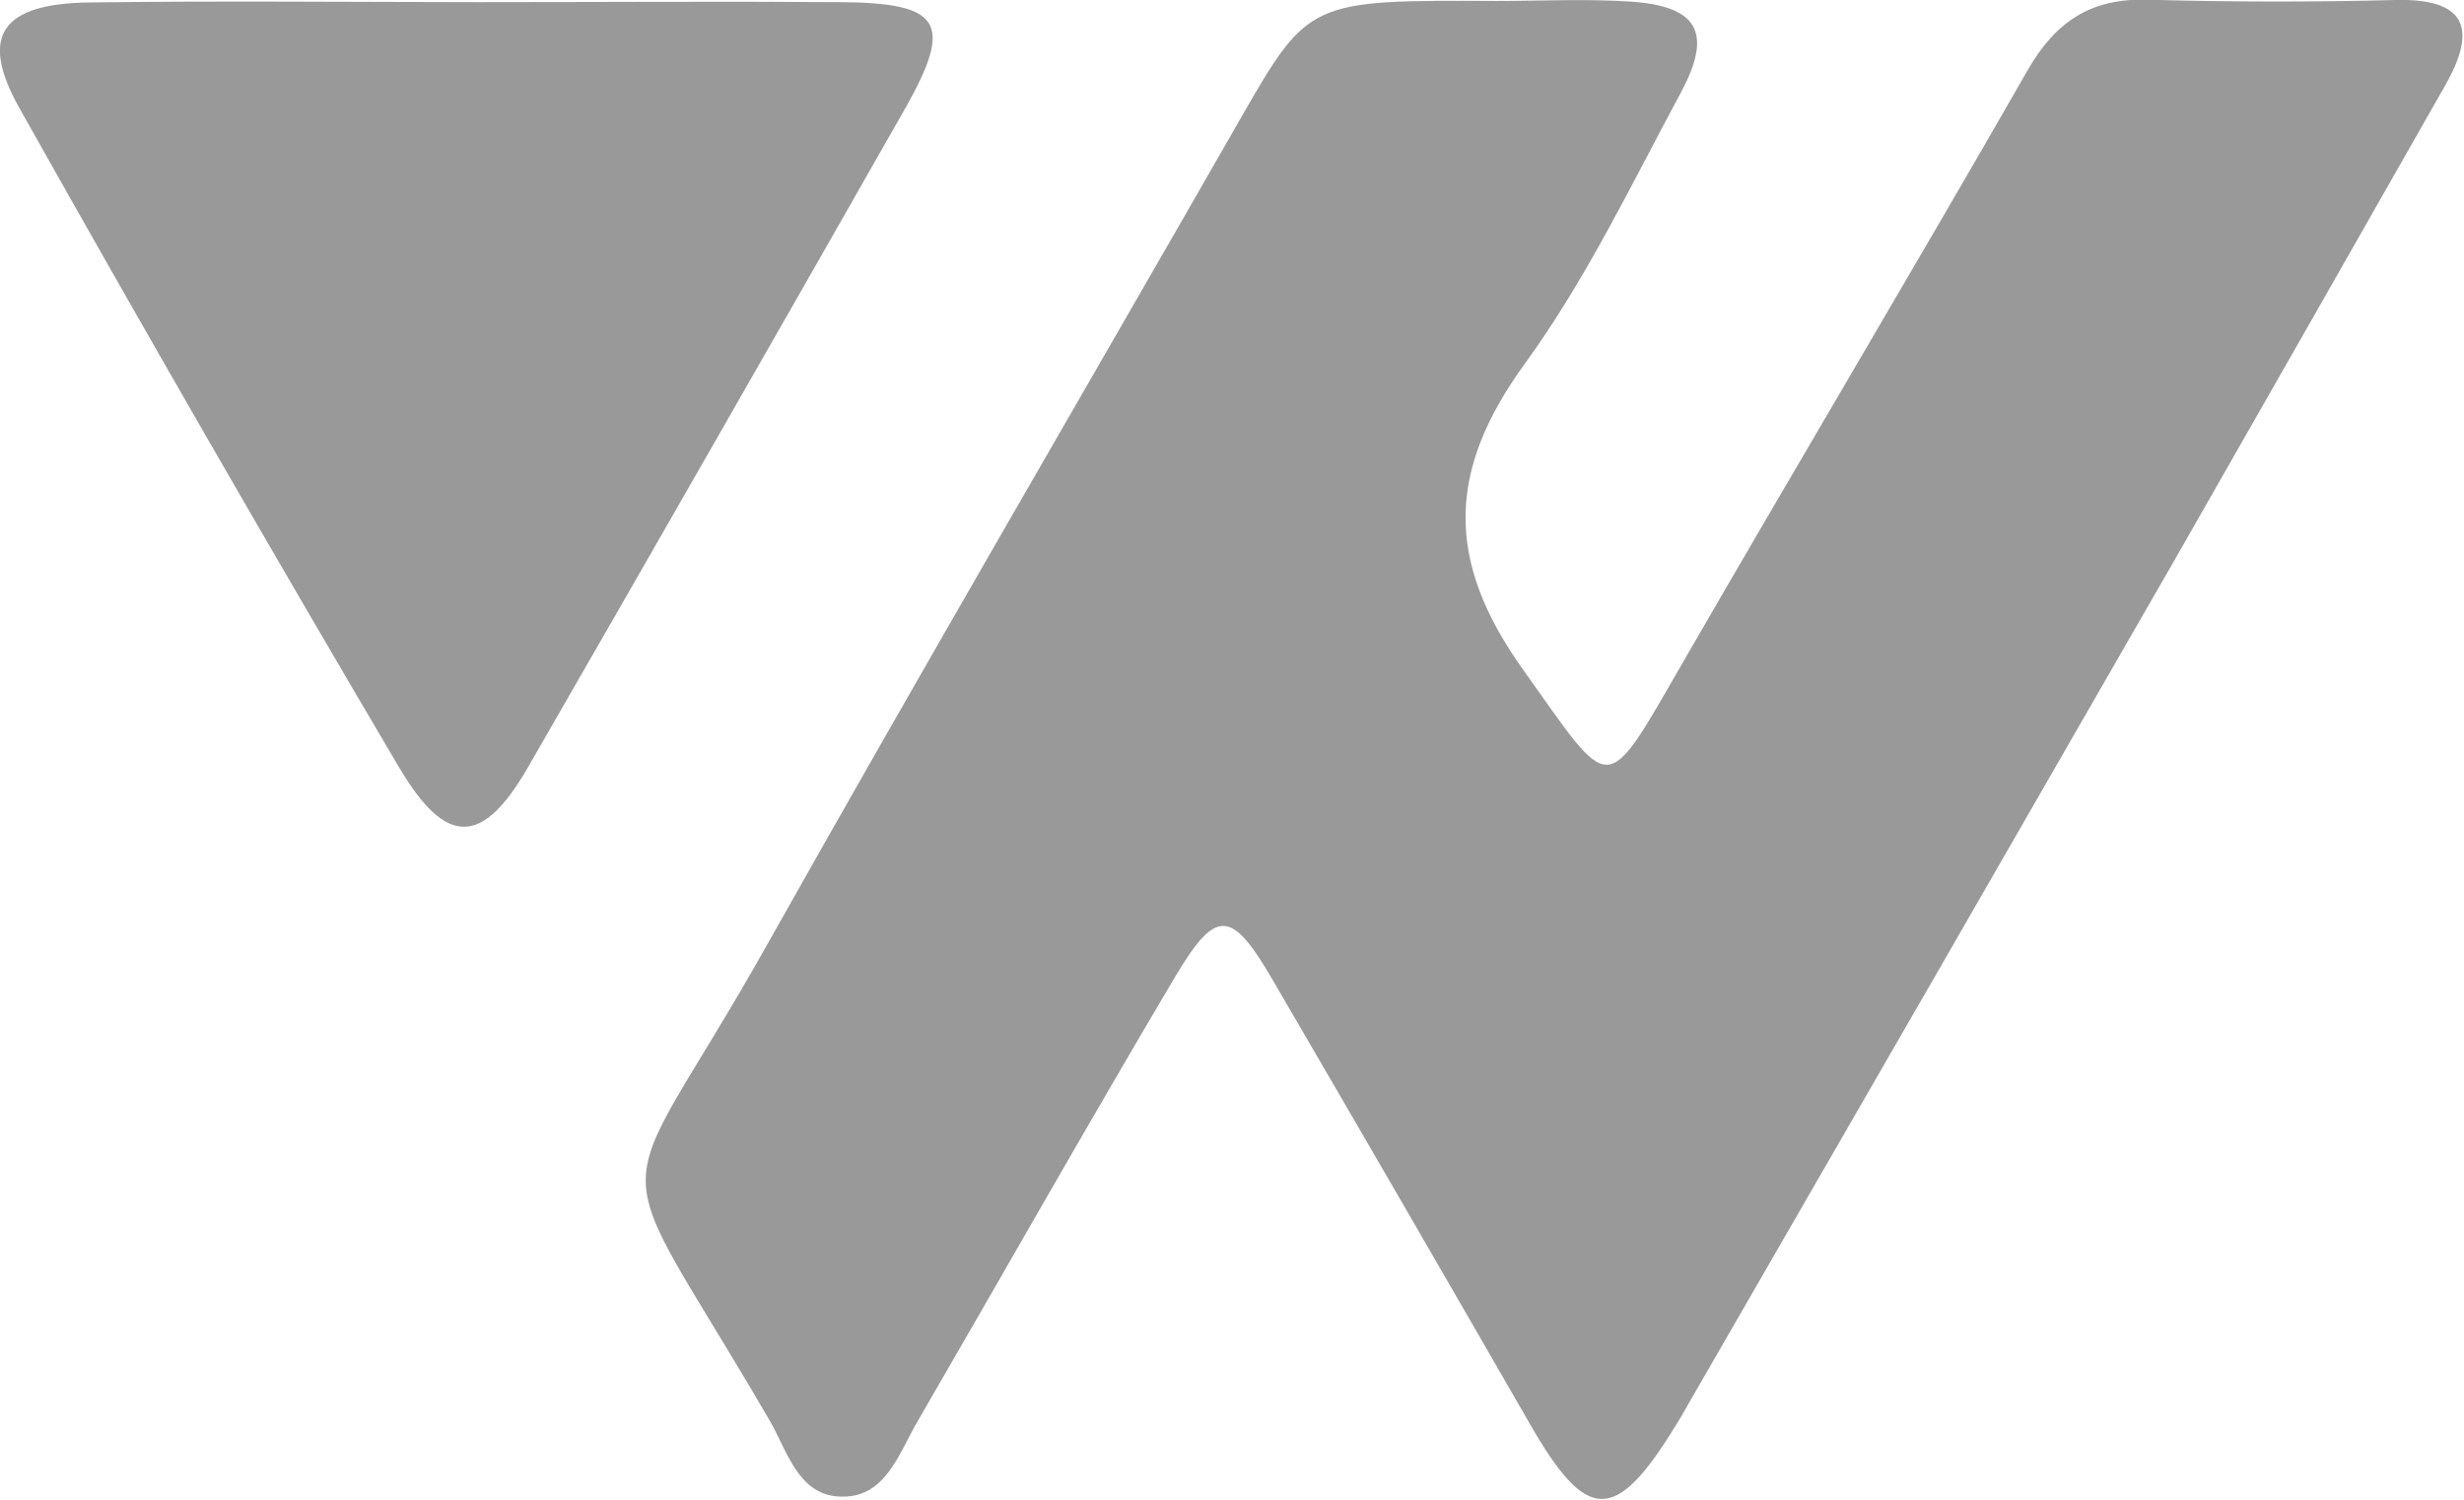
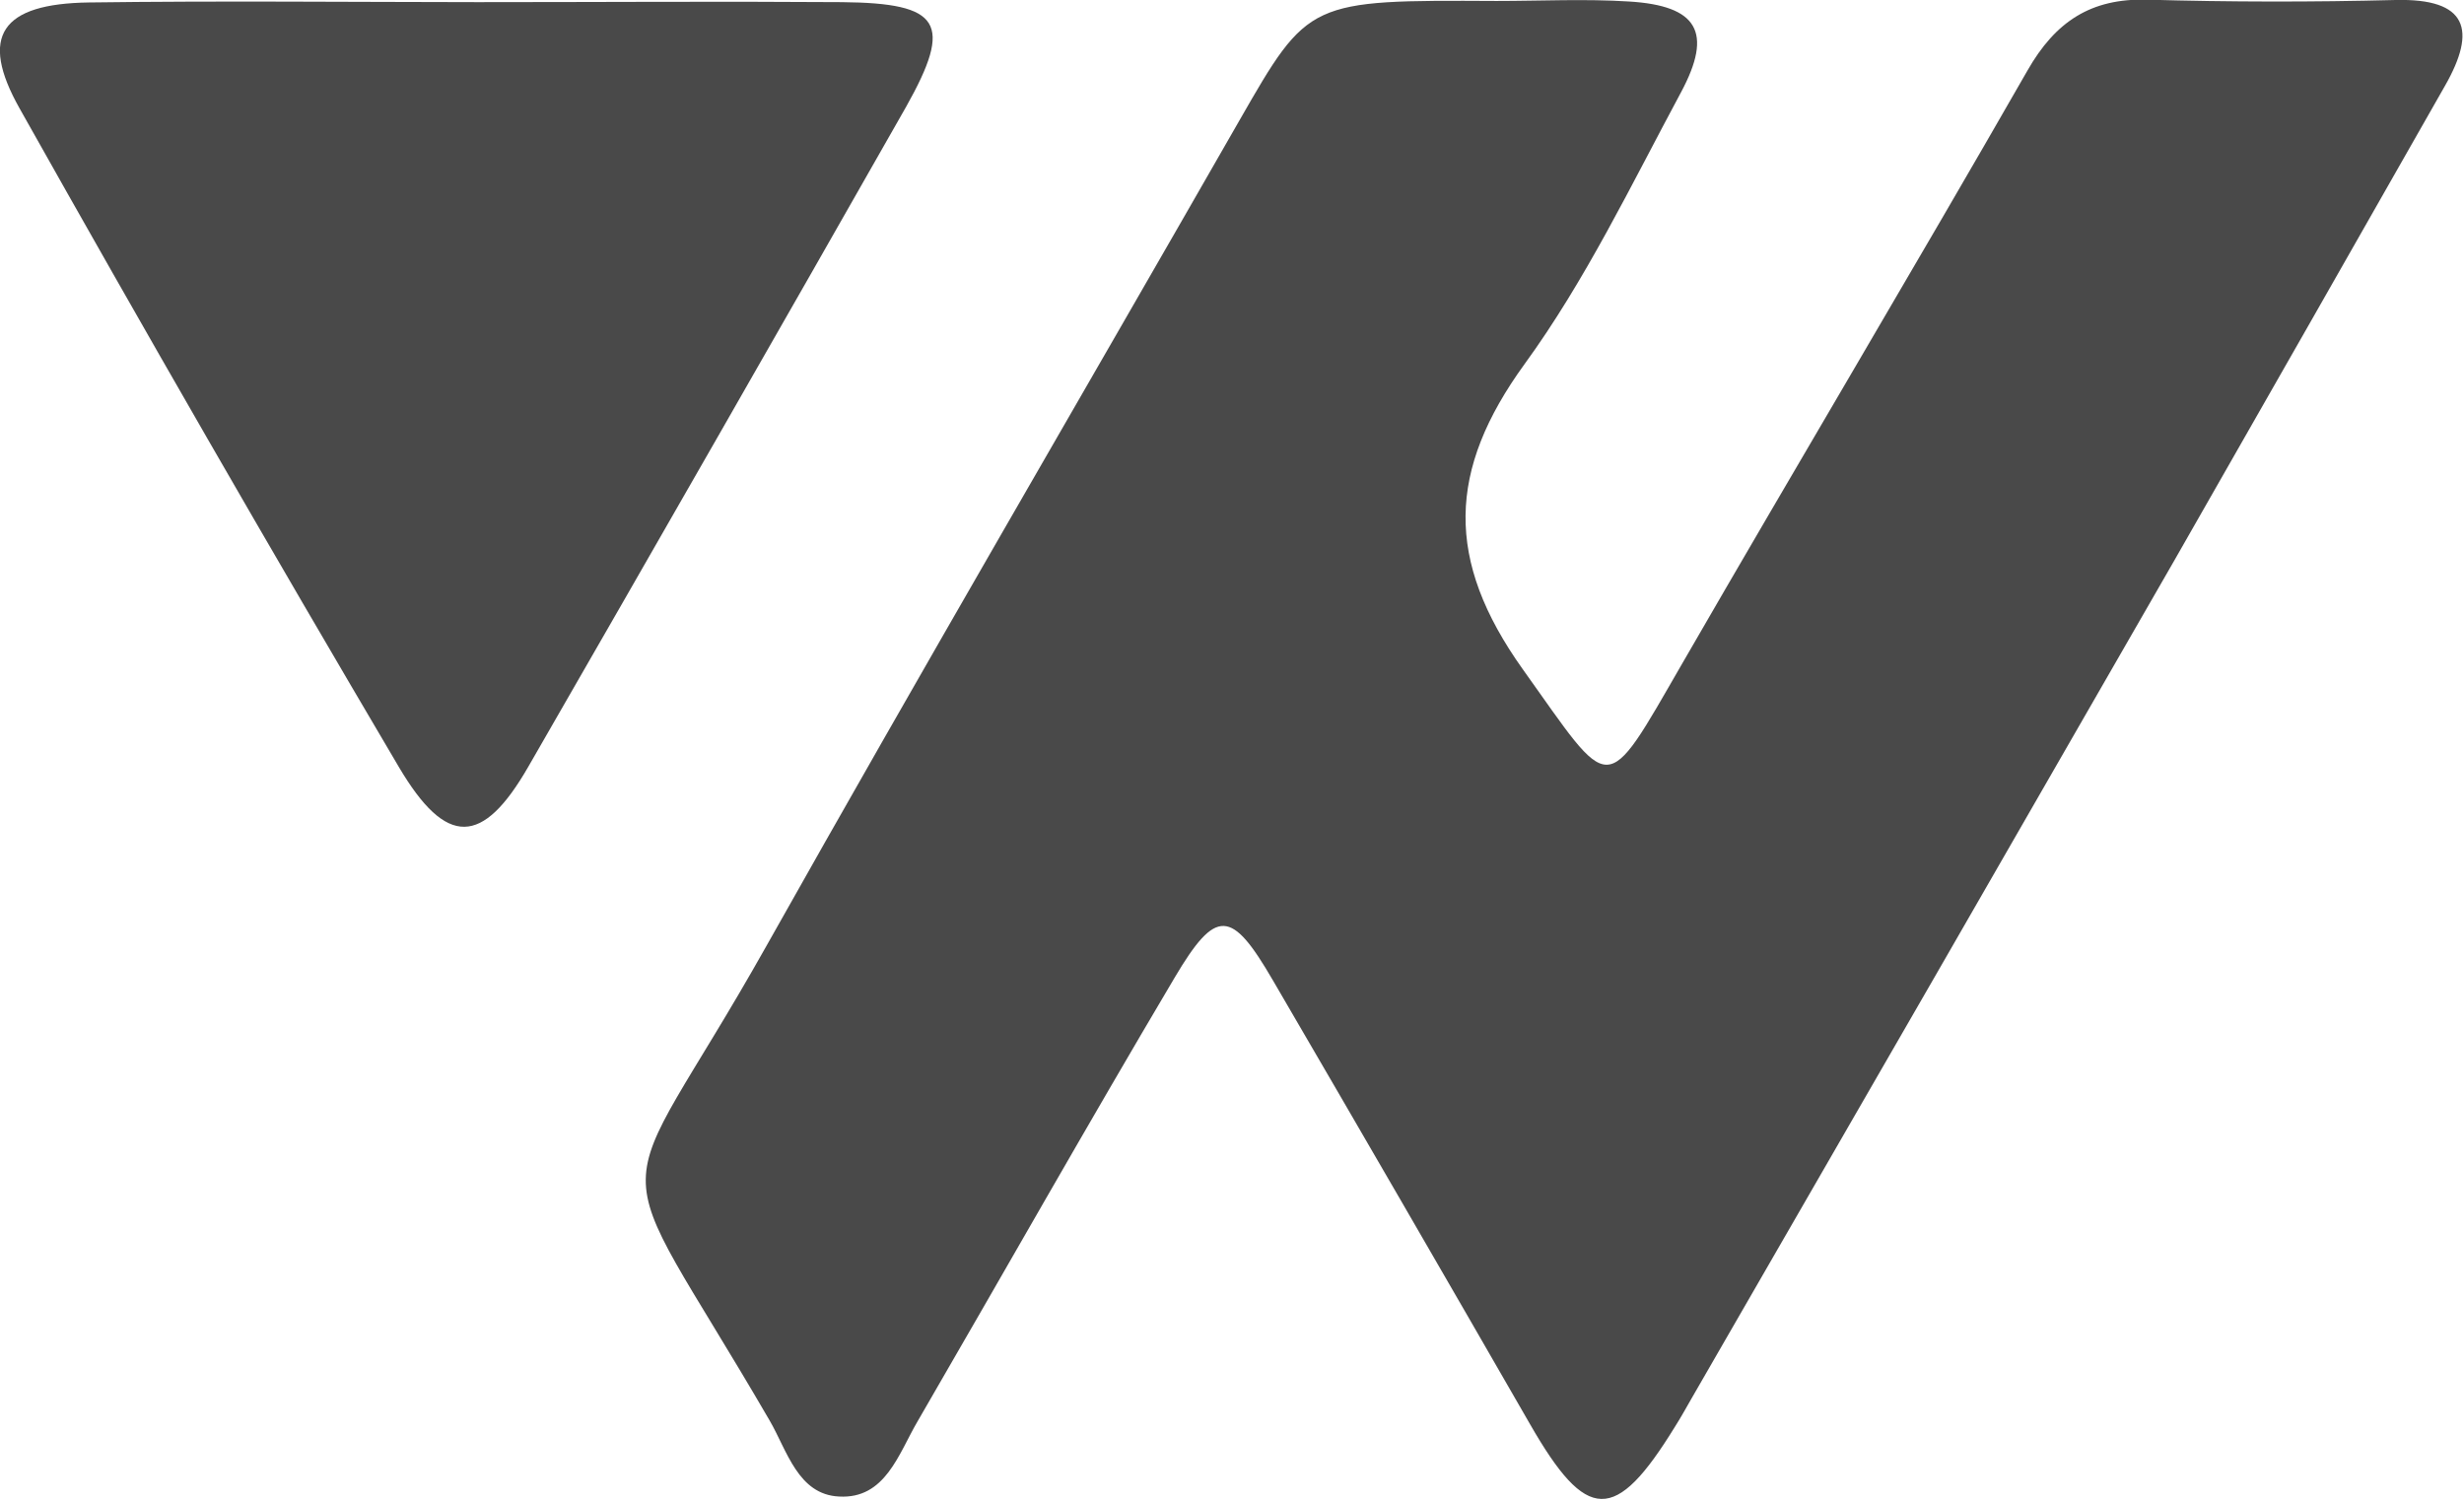
- <svg x="0" y="0" viewBox="0 0 230 140">
-   <path d="M139.7.09c4.12 0 8.25-.21 12.36.05 6.39.39 7.87 2.85 4.85 8.48C152.28 17.23 148 26.17 142.3 34c-7.18 9.9-7.43 18.27-.16 28.47 8.39 11.74 7.53 12.21 14.88-.52 10.68-18.5 21.62-36.85 32.24-55.38 2.6-4.55 5.91-6.74 11.16-6.6Q212 .3 223.61 0c6.72-.16 7.6 2.78 4.62 8Q215.63 30.15 203 52.25q-22.5 39.15-45.09 78.27c-.51.89-1 1.78-1.56 2.66-5.58 9.07-8.23 9-13.54-.25q-11.94-20.75-24-41.43c-3.86-6.64-5.29-6.78-9.17-.23-8.14 13.73-16 27.64-24 41.43-1.76 3-3 7.25-7.32 7-3.83-.18-4.85-4.29-6.47-7.08-15.76-27.12-15-18.18-.29-44.35C86.05 62.5 101 36.9 115.7 11.23 122.14 0 122.17 0 139.7.09z" fill="#999" />
-   <path d="M44.58.2c11.32 0 22.63-.08 34 0 9.25.09 10.41 1.92 6 9.77Q67 40.87 49.31 71.58c-4.25 7.38-7.63 7.55-12.09 0q-18-30.51-35.38-61.44C-2 3.34.14.34 8.31.23 20.4.07 32.49.19 44.58.2z" fill="#999" />
+ <svg xmlns="http://www.w3.org/2000/svg" viewBox="0 0 230 140">
+   <path d="M139.7.09c4.12 0 8.25-.21 12.36.05 6.39.39 7.87 2.85 4.85 8.48C152.28 17.23 148 26.17 142.3 34c-7.18 9.9-7.43 18.27-.16 28.47 8.39 11.74 7.53 12.21 14.88-.52 10.68-18.5 21.62-36.85 32.24-55.38 2.6-4.55 5.91-6.74 11.16-6.6Q212 .3 223.61 0c6.72-.16 7.6 2.78 4.62 8Q215.63 30.15 203 52.25q-22.5 39.15-45.09 78.27c-.51.89-1 1.78-1.56 2.66-5.58 9.07-8.23 9-13.54-.25q-11.94-20.75-24-41.43c-3.86-6.64-5.29-6.78-9.17-.23-8.14 13.73-16 27.64-24 41.43-1.76 3-3 7.25-7.32 7-3.83-.18-4.85-4.29-6.47-7.08-15.76-27.12-15-18.18-.29-44.35C86.05 62.5 101 36.9 115.7 11.23 122.14 0 122.17 0 139.7.09z" fill="#494949" />
+   <path d="M44.58.2c11.32 0 22.63-.08 34 0 9.25.09 10.41 1.92 6 9.77Q67 40.87 49.31 71.58c-4.25 7.38-7.63 7.55-12.09 0q-18-30.51-35.38-61.44C-2 3.34.14.34 8.31.23 20.4.07 32.49.19 44.58.2z" fill="#494949" />
</svg>
